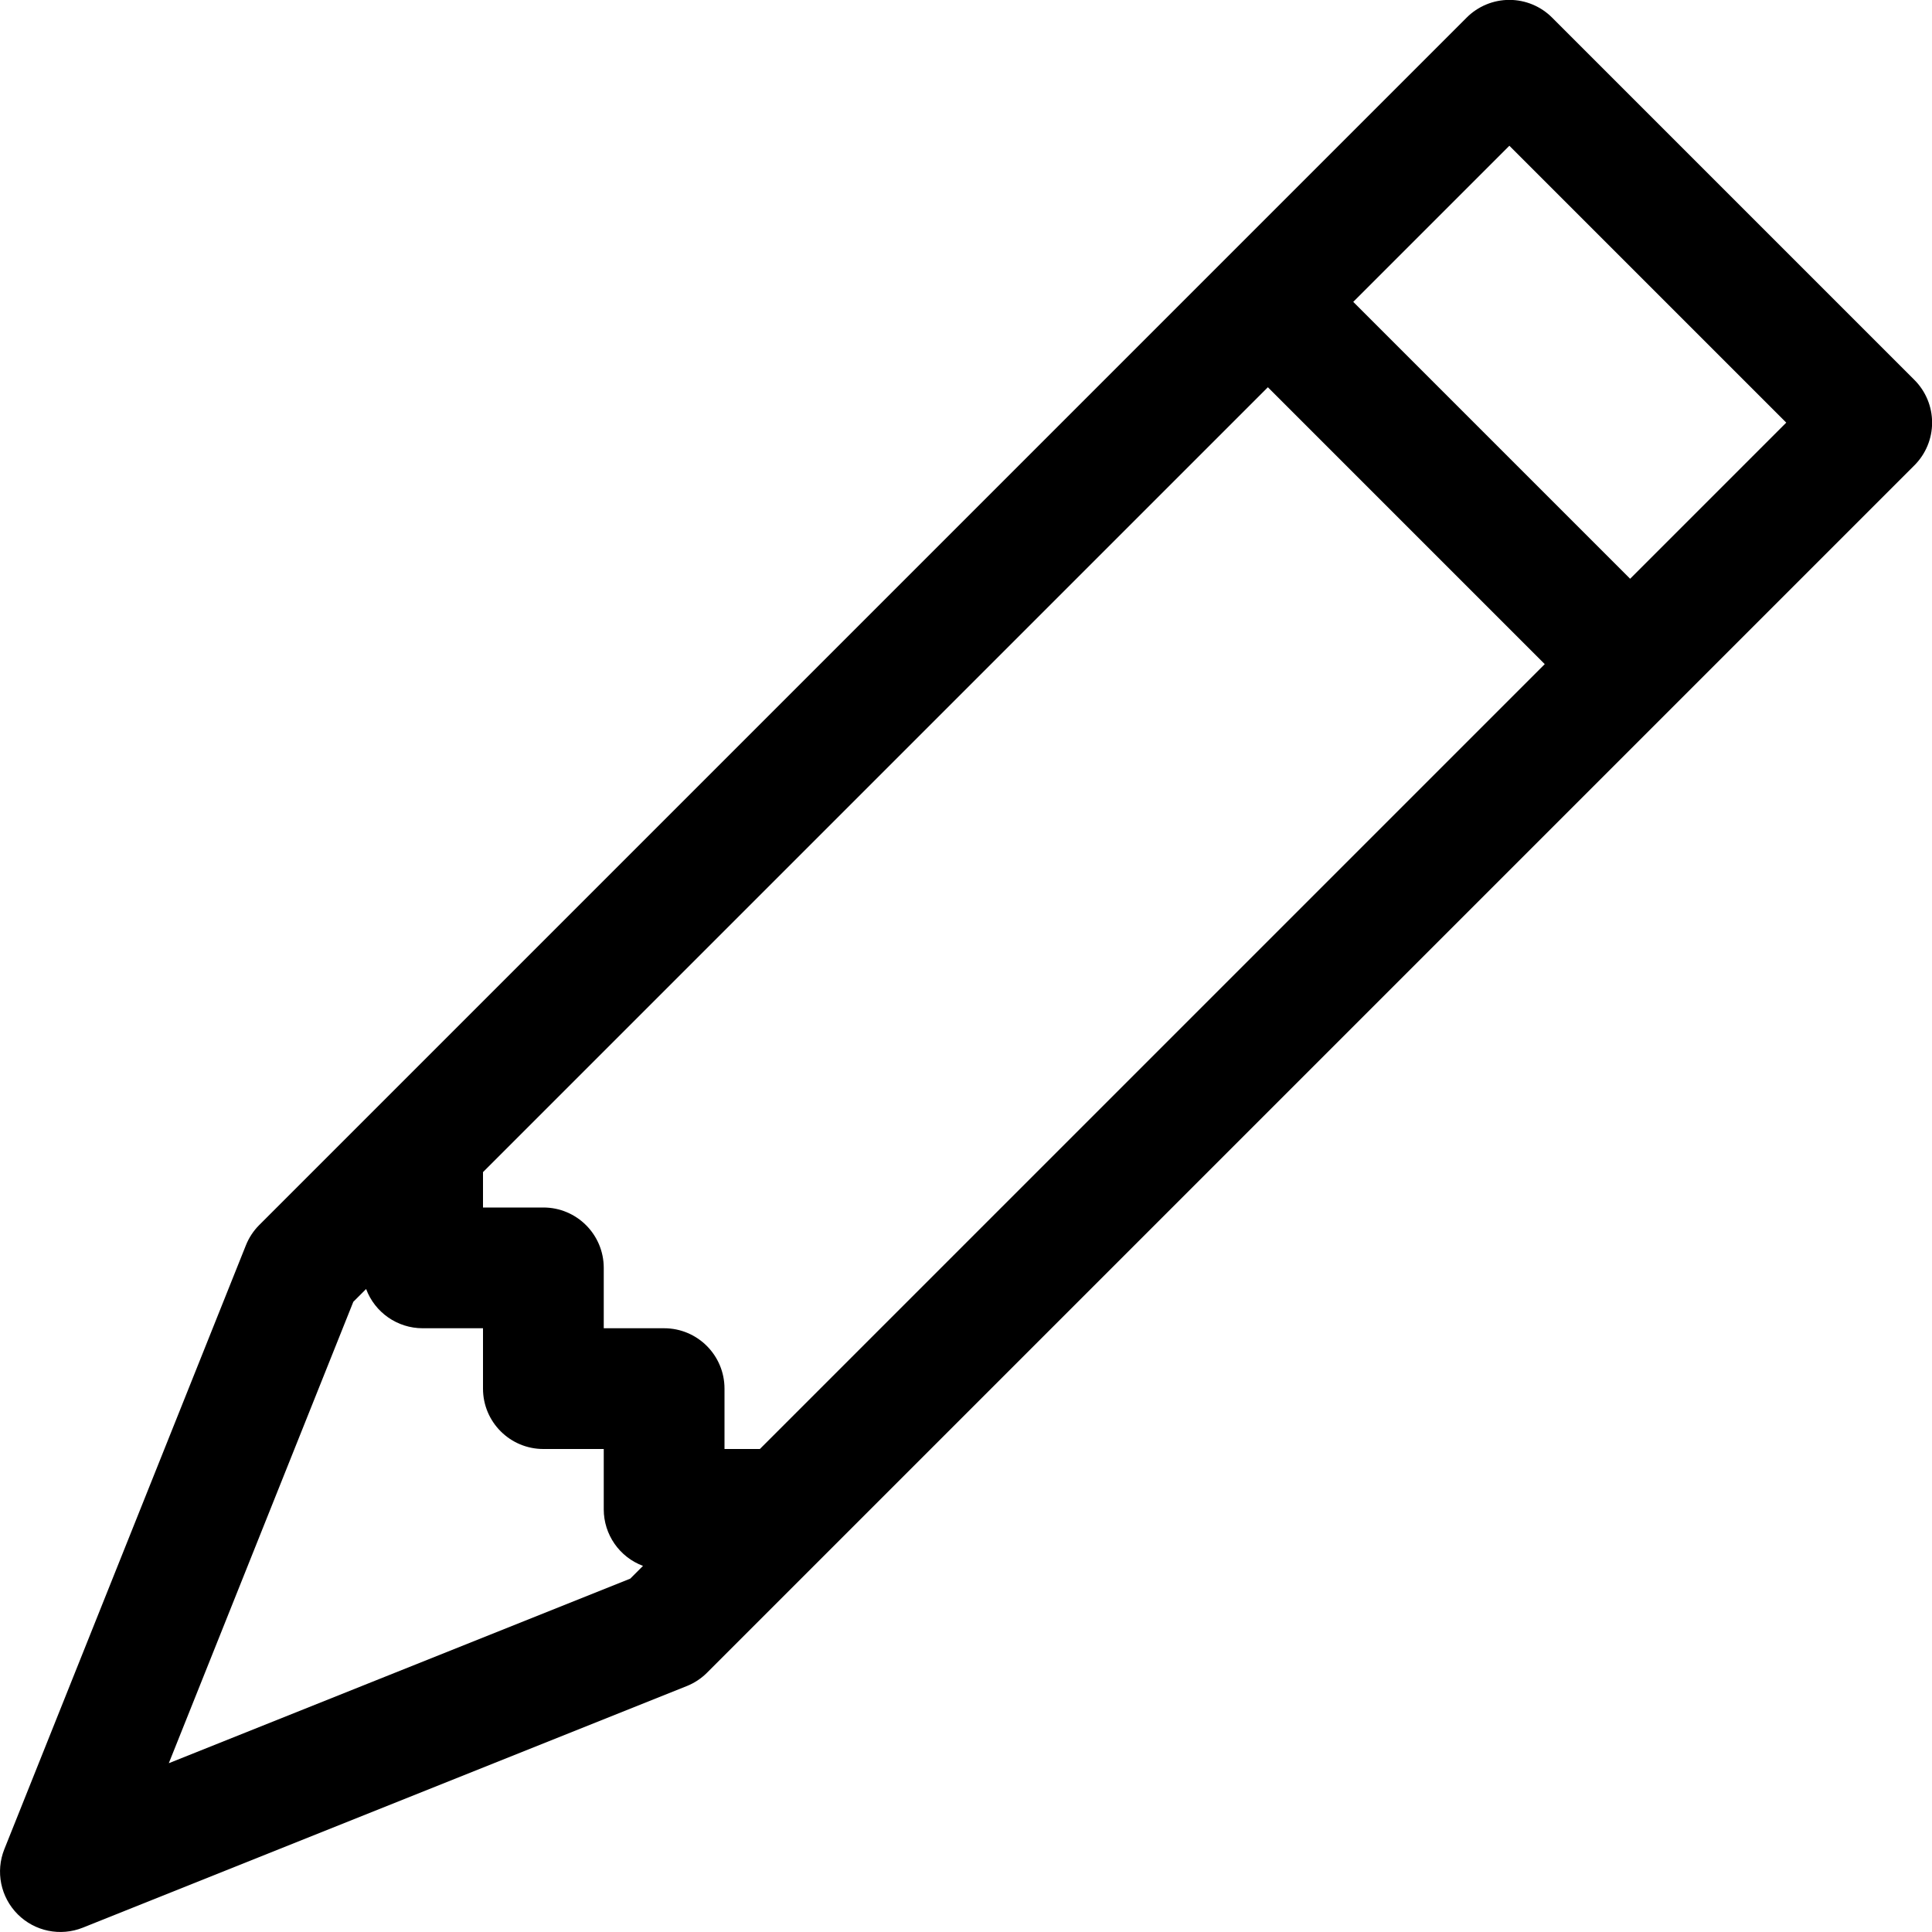
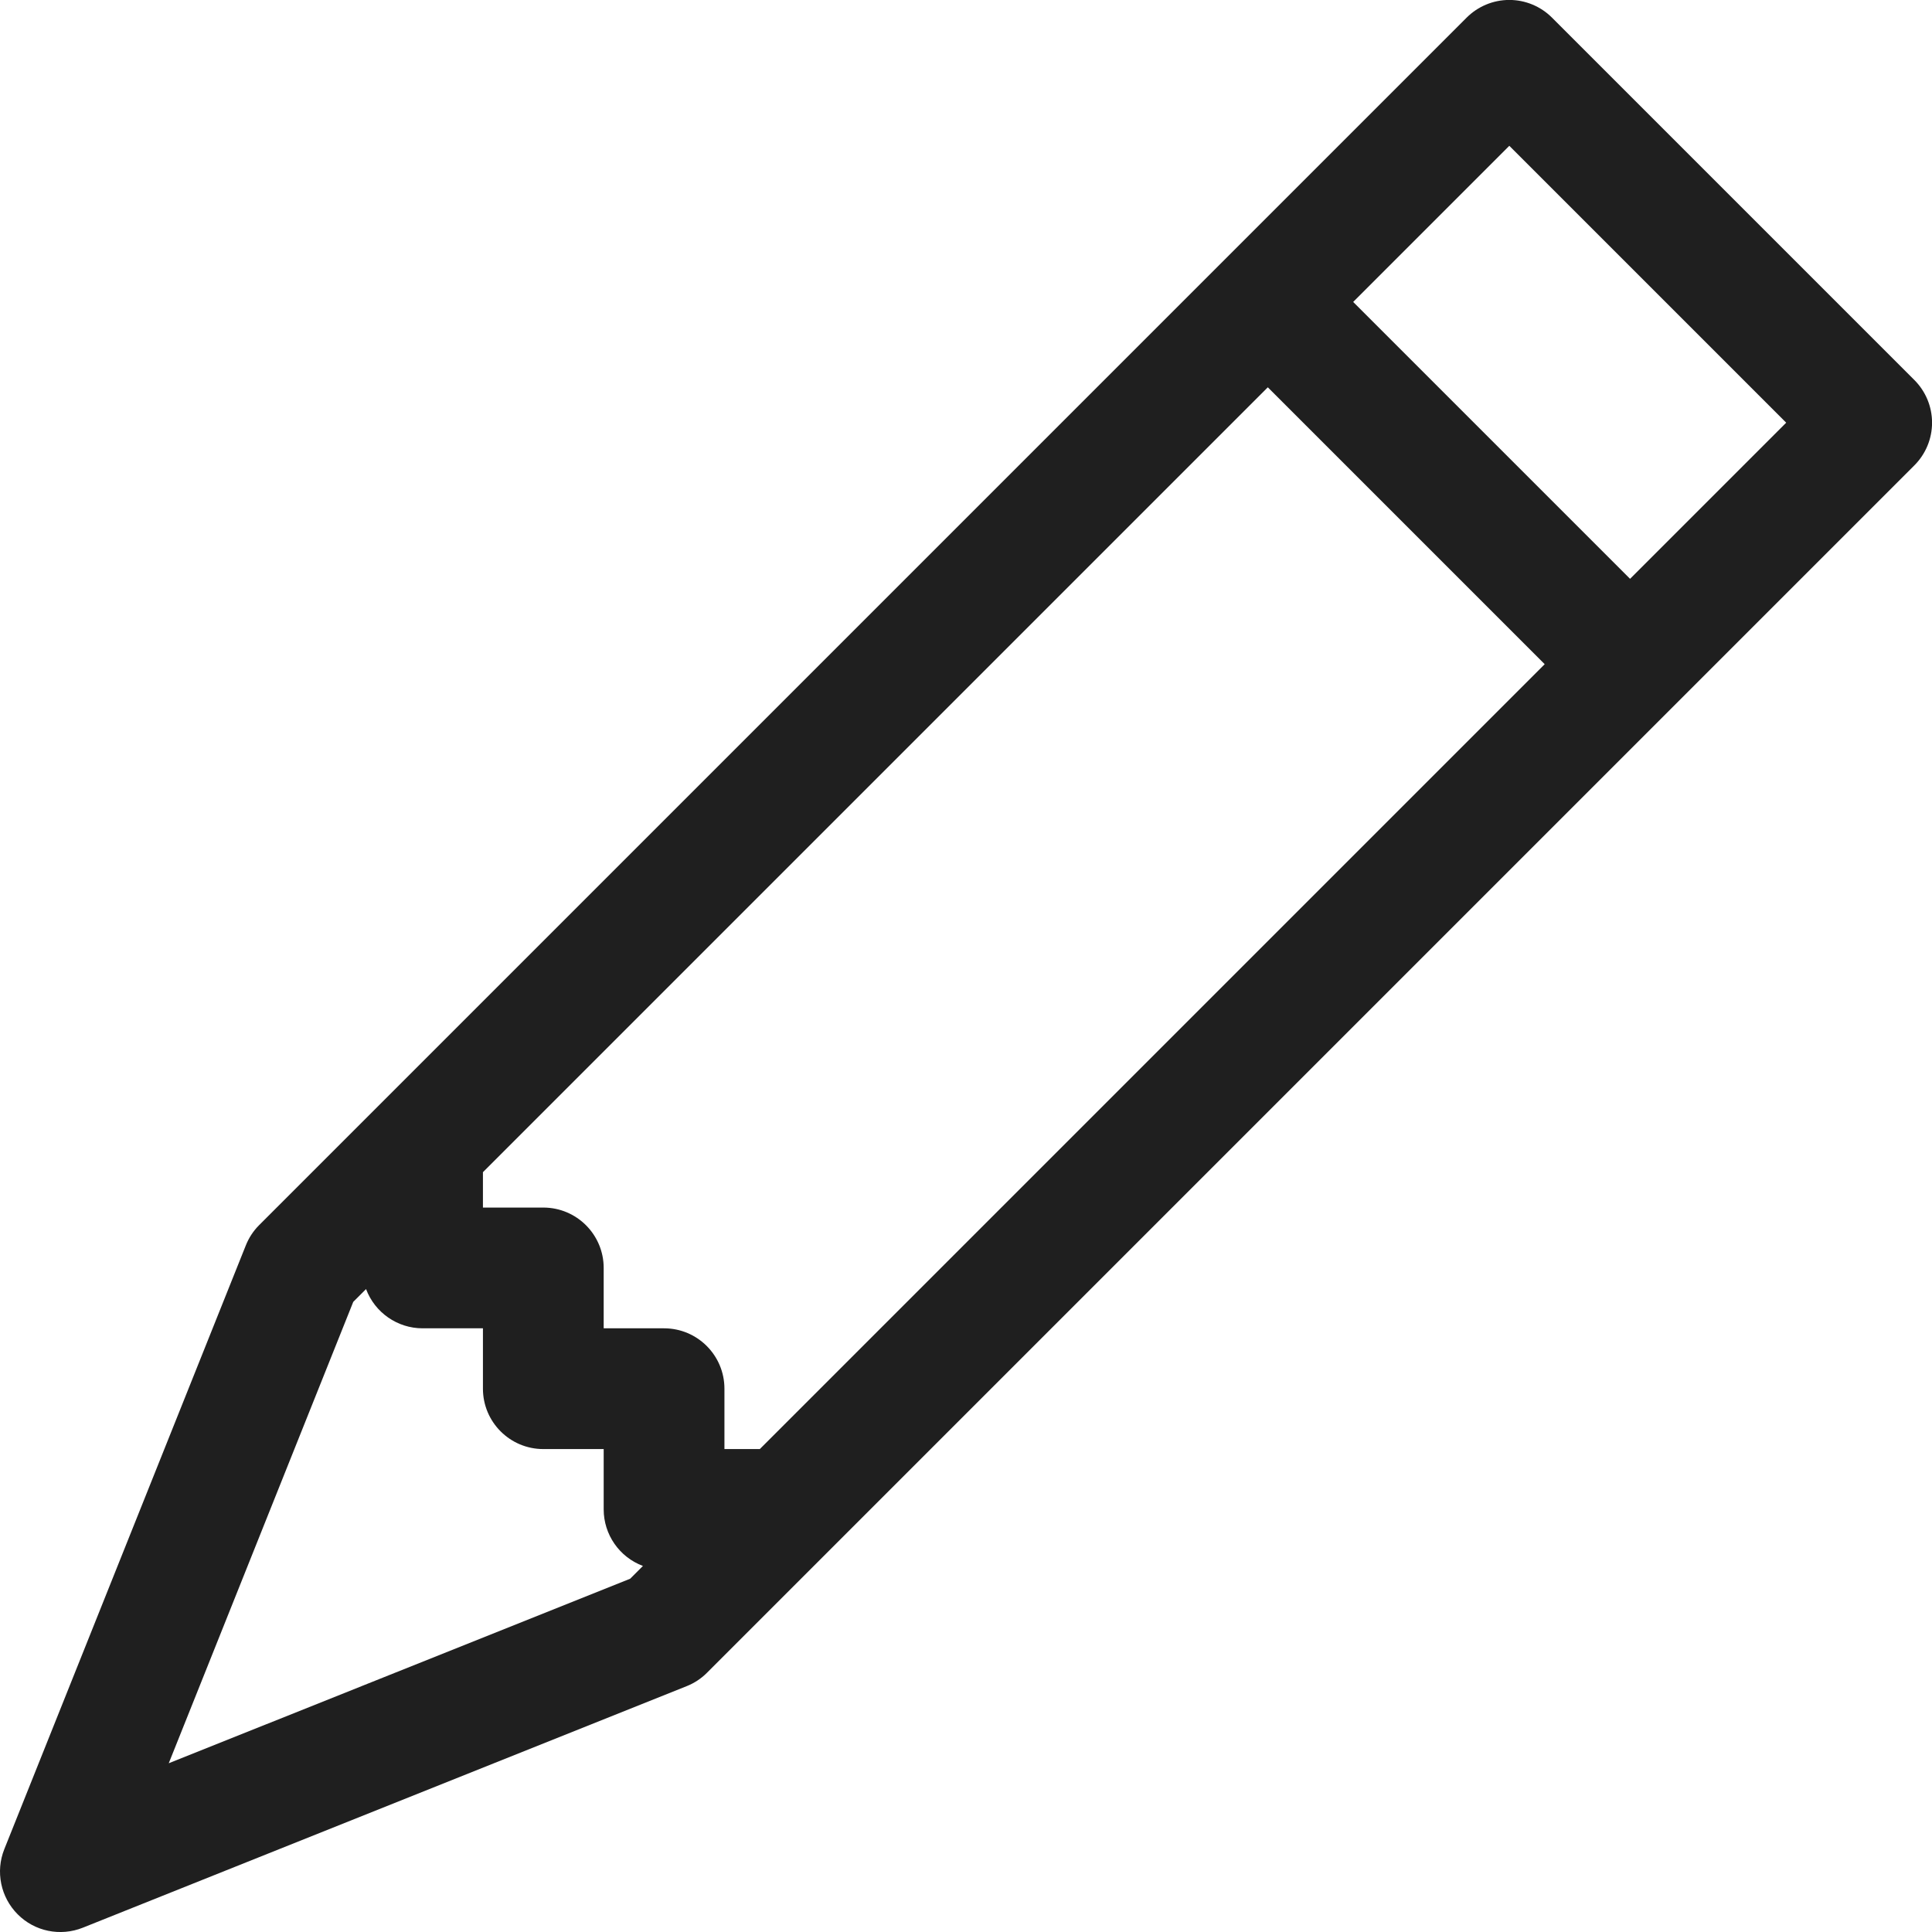
- <svg xmlns="http://www.w3.org/2000/svg" width="16" height="16" fill="currentColor" class="bi bi-pencil" viewBox="0 0 16 16">
-   <path d="M12.146.146a.5.5 0 0 1 .708 0l3 3a.5.5 0 0 1 0 .708l-10 10a.5.5 0 0 1-.168.11l-5 2a.5.5 0 0 1-.65-.65l2-5a.5.5 0 0 1 .11-.168l10-10zM11.207 2.5 13.5 4.793 14.793 3.5 12.5 1.207 11.207 2.5zm1.586 3L10.5 3.207 4 9.707V10h.5a.5.5 0 0 1 .5.5v.5h.5a.5.5 0 0 1 .5.5v.5h.293l6.5-6.5zm-9.761 5.175-.106.106-1.528 3.821 3.821-1.528.106-.106A.5.5 0 0 1 5 12.5V12h-.5a.5.5 0 0 1-.5-.5V11h-.5a.5.5 0 0 1-.468-.325z" />
+ <svg xmlns="http://www.w3.org/2000/svg" version="1.1" width="16" height="16" viewBox="0,0,256,256">
+   <g fill="#1f1f1f" fill-rule="nonzero" stroke="none" stroke-width="1" stroke-linecap="butt" stroke-linejoin="miter" stroke-miterlimit="10" stroke-dasharray="" stroke-dashoffset="0" font-family="none" font-weight="none" font-size="none" text-anchor="none" style="mix-blend-mode: normal">
+     <g transform="translate(-0.00859,0.00859) scale(16,16)">
+       <path d="M12.146,0.146c0.094,-0.094 0.221,-0.147 0.354,-0.147c0.133,0 0.26,0.053 0.354,0.147l3,3c0.094,0.094 0.147,0.221 0.147,0.354c0,0.133 -0.053,0.26 -0.147,0.354l-10,10c-0.048,0.048 -0.105,0.085 -0.168,0.11l-5,2c-0.186,0.074 -0.398,0.031 -0.539,-0.111c-0.141,-0.141 -0.185,-0.354 -0.111,-0.539l2,-5c0.025,-0.063 0.062,-0.12 0.11,-0.168zM11.207,2.5l2.293,2.293l1.293,-1.293l-2.293,-2.293zM12.793,5.5l-2.293,-2.293l-6.5,6.5v0.293h0.5c0.276,0 0.5,0.224 0.5,0.5v0.5h0.5c0.276,0 0.5,0.224 0.5,0.5v0.5h0.293zM3.032,10.675l-0.106,0.106l-1.528,3.821l3.821,-1.528l0.106,-0.106c-0.195,-0.073 -0.325,-0.26 -0.325,-0.468v-0.5h-0.5c-0.276,0 -0.5,-0.224 -0.5,-0.5v-0.5h-0.5c-0.208,-0 -0.395,-0.13 -0.468,-0.325z" />
+     </g>
+   </g>
</svg>
